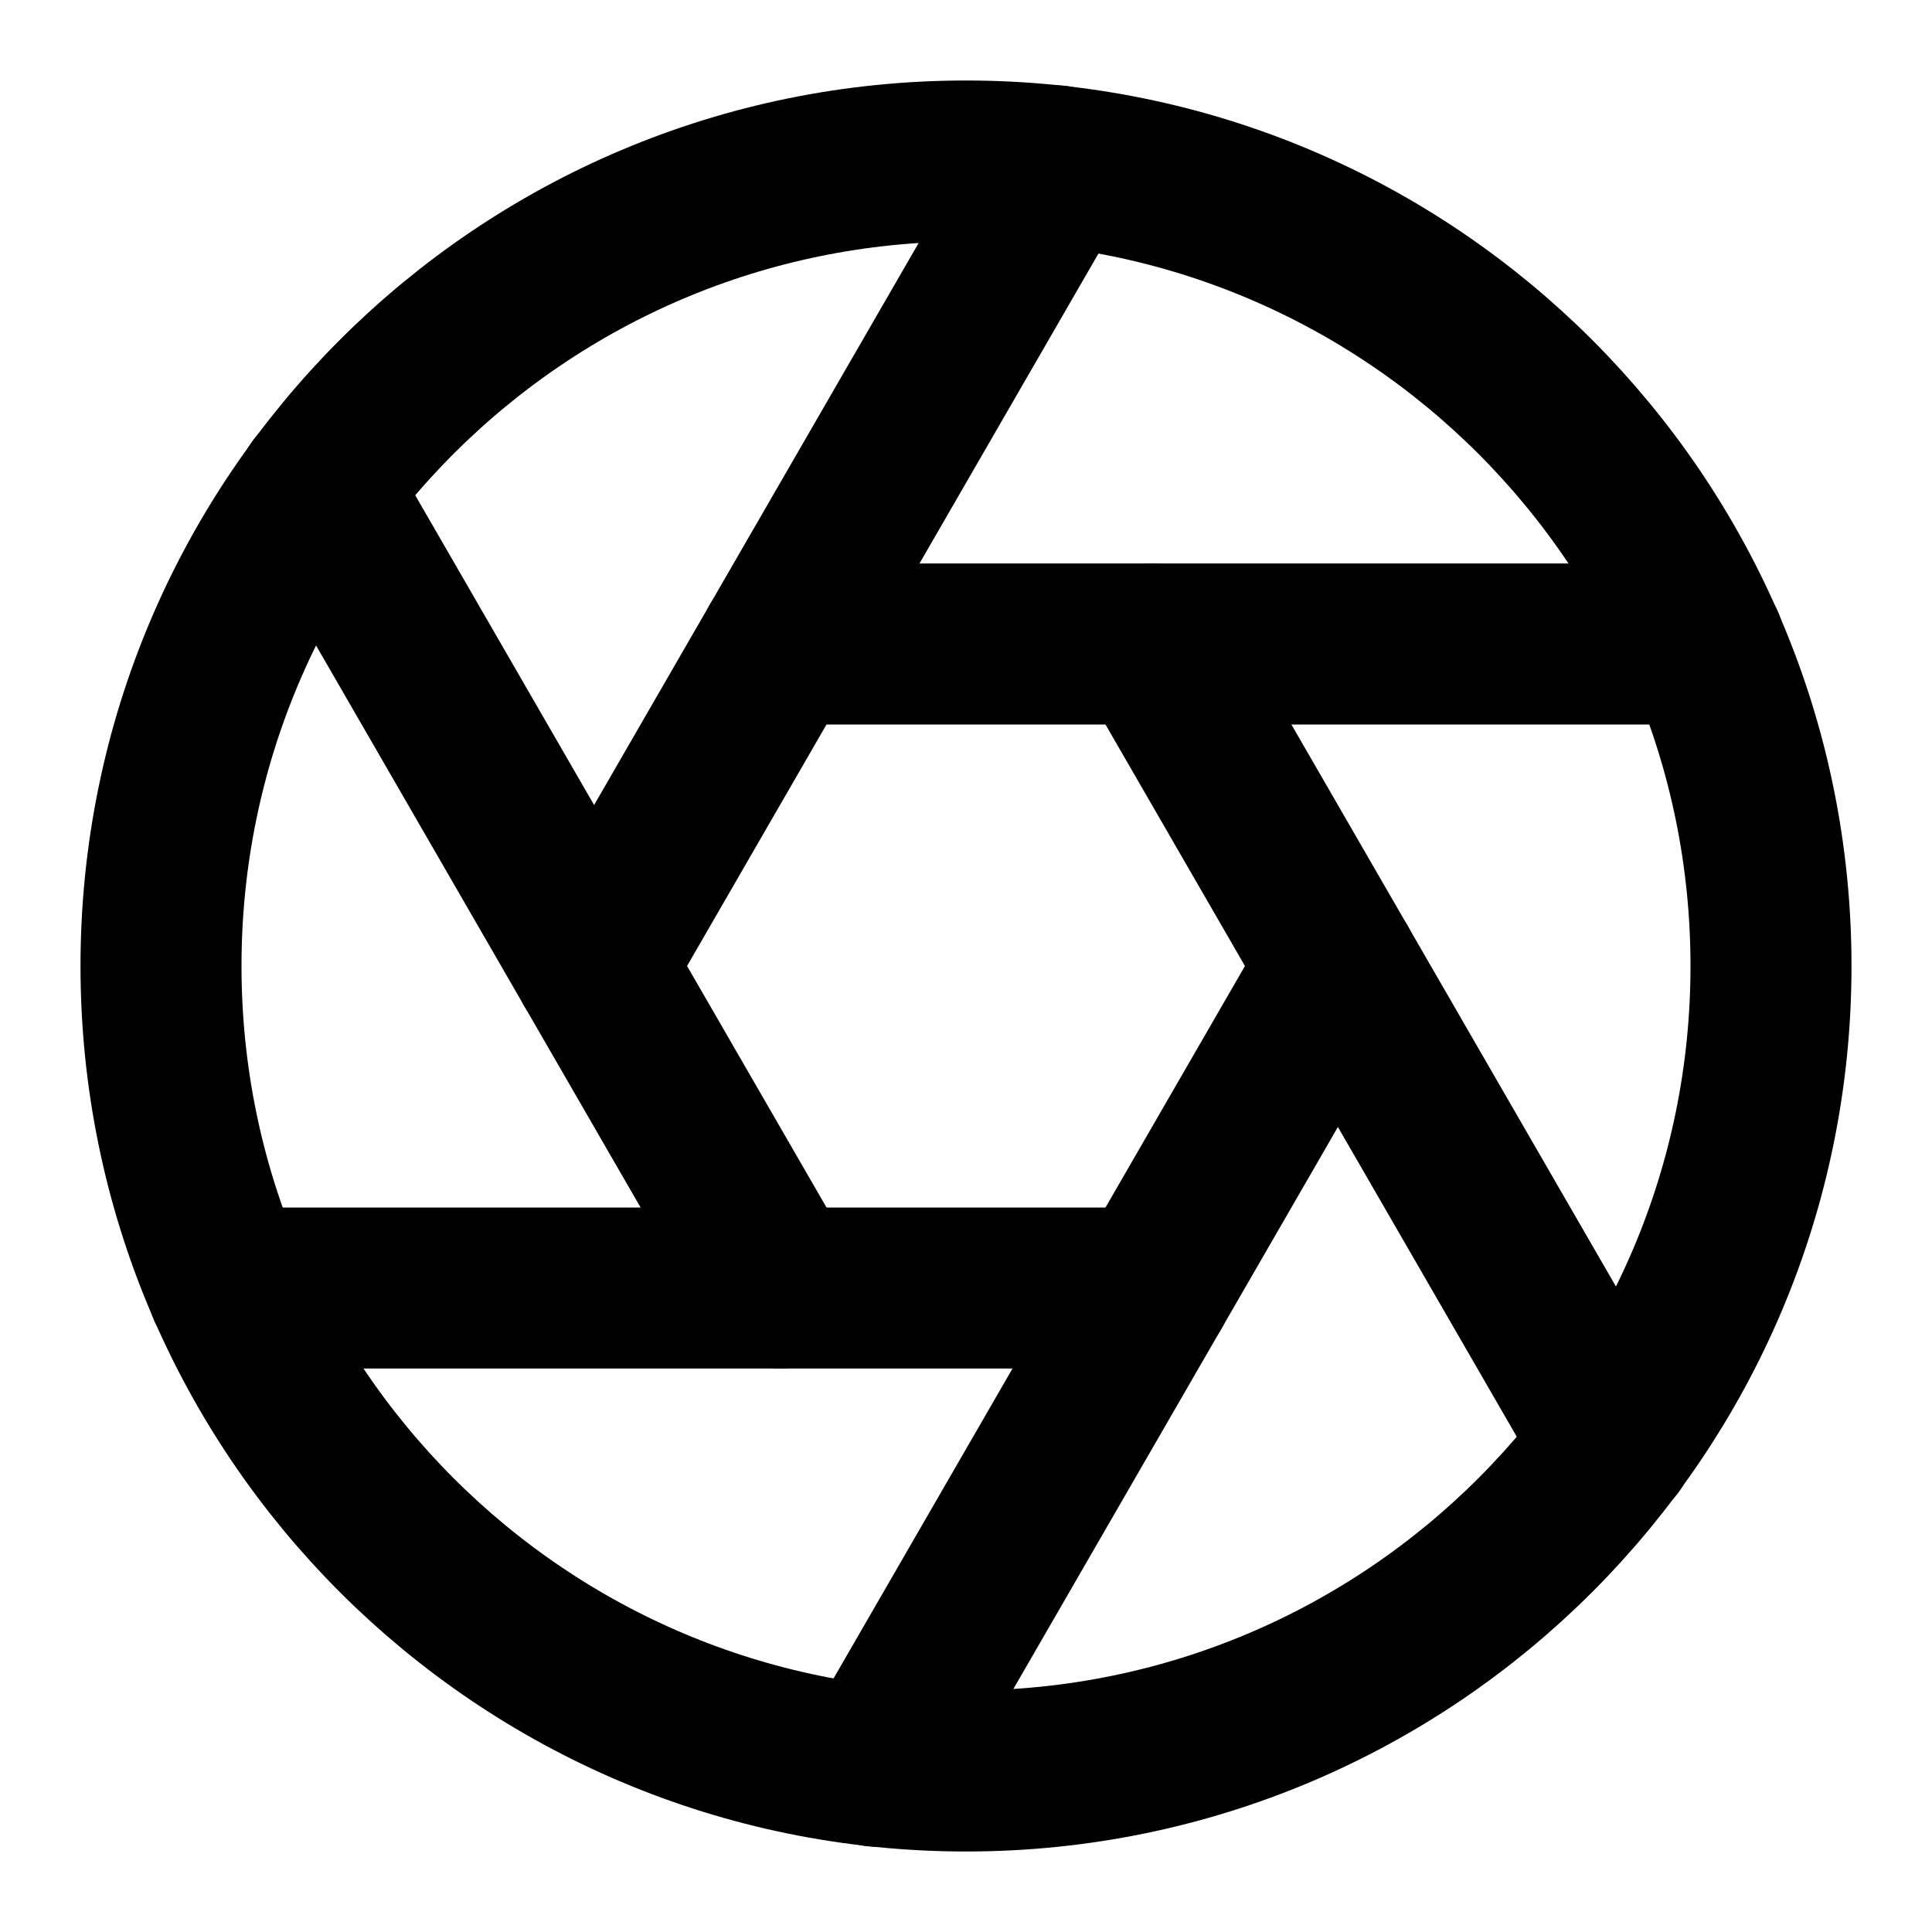
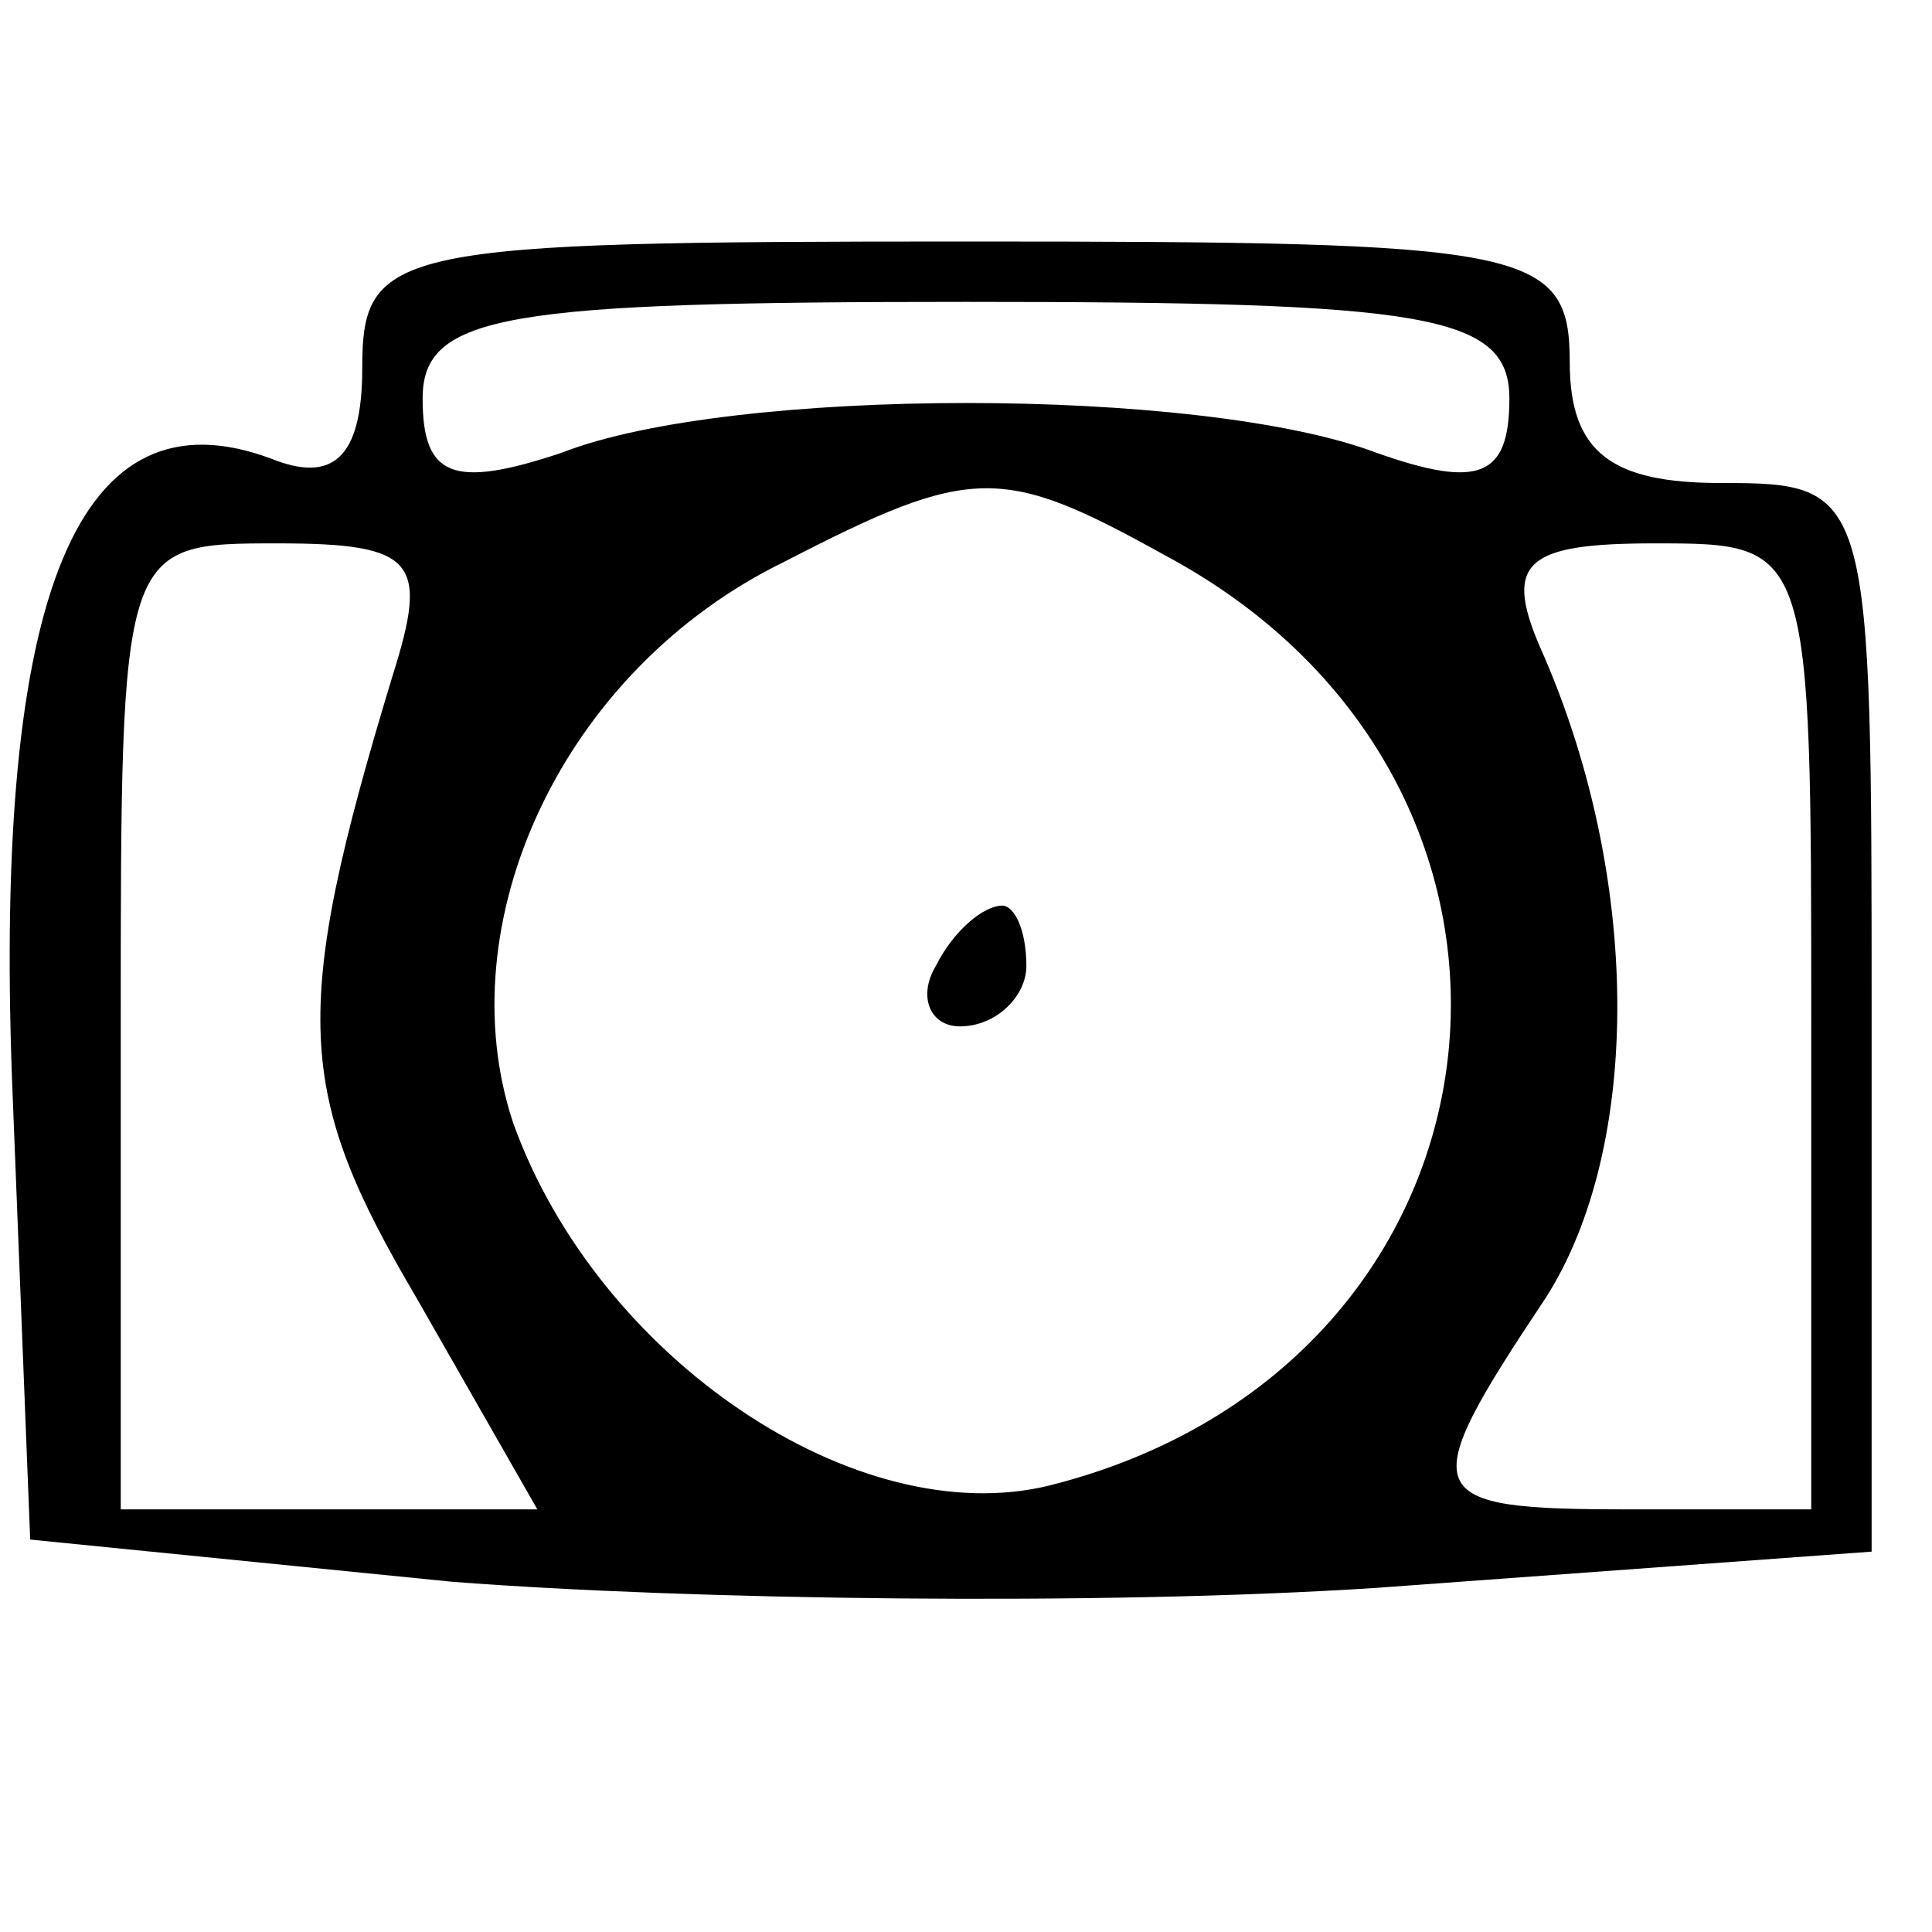
- <svg xmlns="http://www.w3.org/2000/svg" width="24" height="24" viewBox="0 0 24 24" fill="none" stroke="currentColor" stroke-width="2" stroke-linecap="round" stroke-linejoin="round" class="lucide lucide-aperture">
-   <circle cx="12" cy="12" r="10" />
-   <line x1="14.31" x2="20.05" y1="8" y2="17.94" />
-   <line x1="9.69" x2="21.17" y1="8" y2="8" />
-   <line x1="7.38" x2="13.12" y1="12" y2="2.06" />
-   <line x1="9.69" x2="3.95" y1="16" y2="6.06" />
-   <line x1="14.31" x2="2.83" y1="16" y2="16" />
-   <line x1="16.62" x2="10.88" y1="12" y2="21.94" />
+ <svg xmlns="http://www.w3.org/2000/svg" version="1.0" width="32pt" height="32pt" viewBox="0 0 32 32" preserveAspectRatio="xMidYMid meet">
+   <g transform="translate(0,32) scale(0.1,-0.1)" fill="#000000" stroke="none">
+     <path d="M60 259 c0 -15 -5 -19 -15 -15 -32 12 -46 -22 -43 -103 l3 -76 70 -7 c39 -3 107 -4 153 -1 l82 6 0 88 c0 88 0 89 -25 89 -18 0 -25 5 -25 20 0 19 -7 20 -100 20 -95 0 -100 -1 -100 -21z m190 -5 c0 -13 -5 -15 -22 -9 -29 11 -107 11 -135 0 -18 -6 -23 -4 -23 9 0 14 14 16 90 16 76 0 90 -2 90 -16z m-57 -26 c71 -38 60 -134 -19 -154 -32 -8 -75 21 -89 60 -11 33 8 75 45 93 31 16 36 16 63 1z m-128 -20 c-17 -56 -16 -69 4 -103 l20 -35 -34 0 -35 0 0 80 c0 80 0 80 26 80 23 0 25 -3 19 -22z m235 -58 l0 -80 -30 0 c-35 0 -36 2 -14 35 16 25 16 70 -1 108 -6 14 -2 17 19 17 26 0 26 0 26 -80z" />
+     <path d="M155 160 c-3 -5 -1 -10 4 -10 6 0 11 5 11 10 0 6 -2 10 -4 10 -3 0 -8 -4 -11 -10z" />
+   </g>
</svg>
